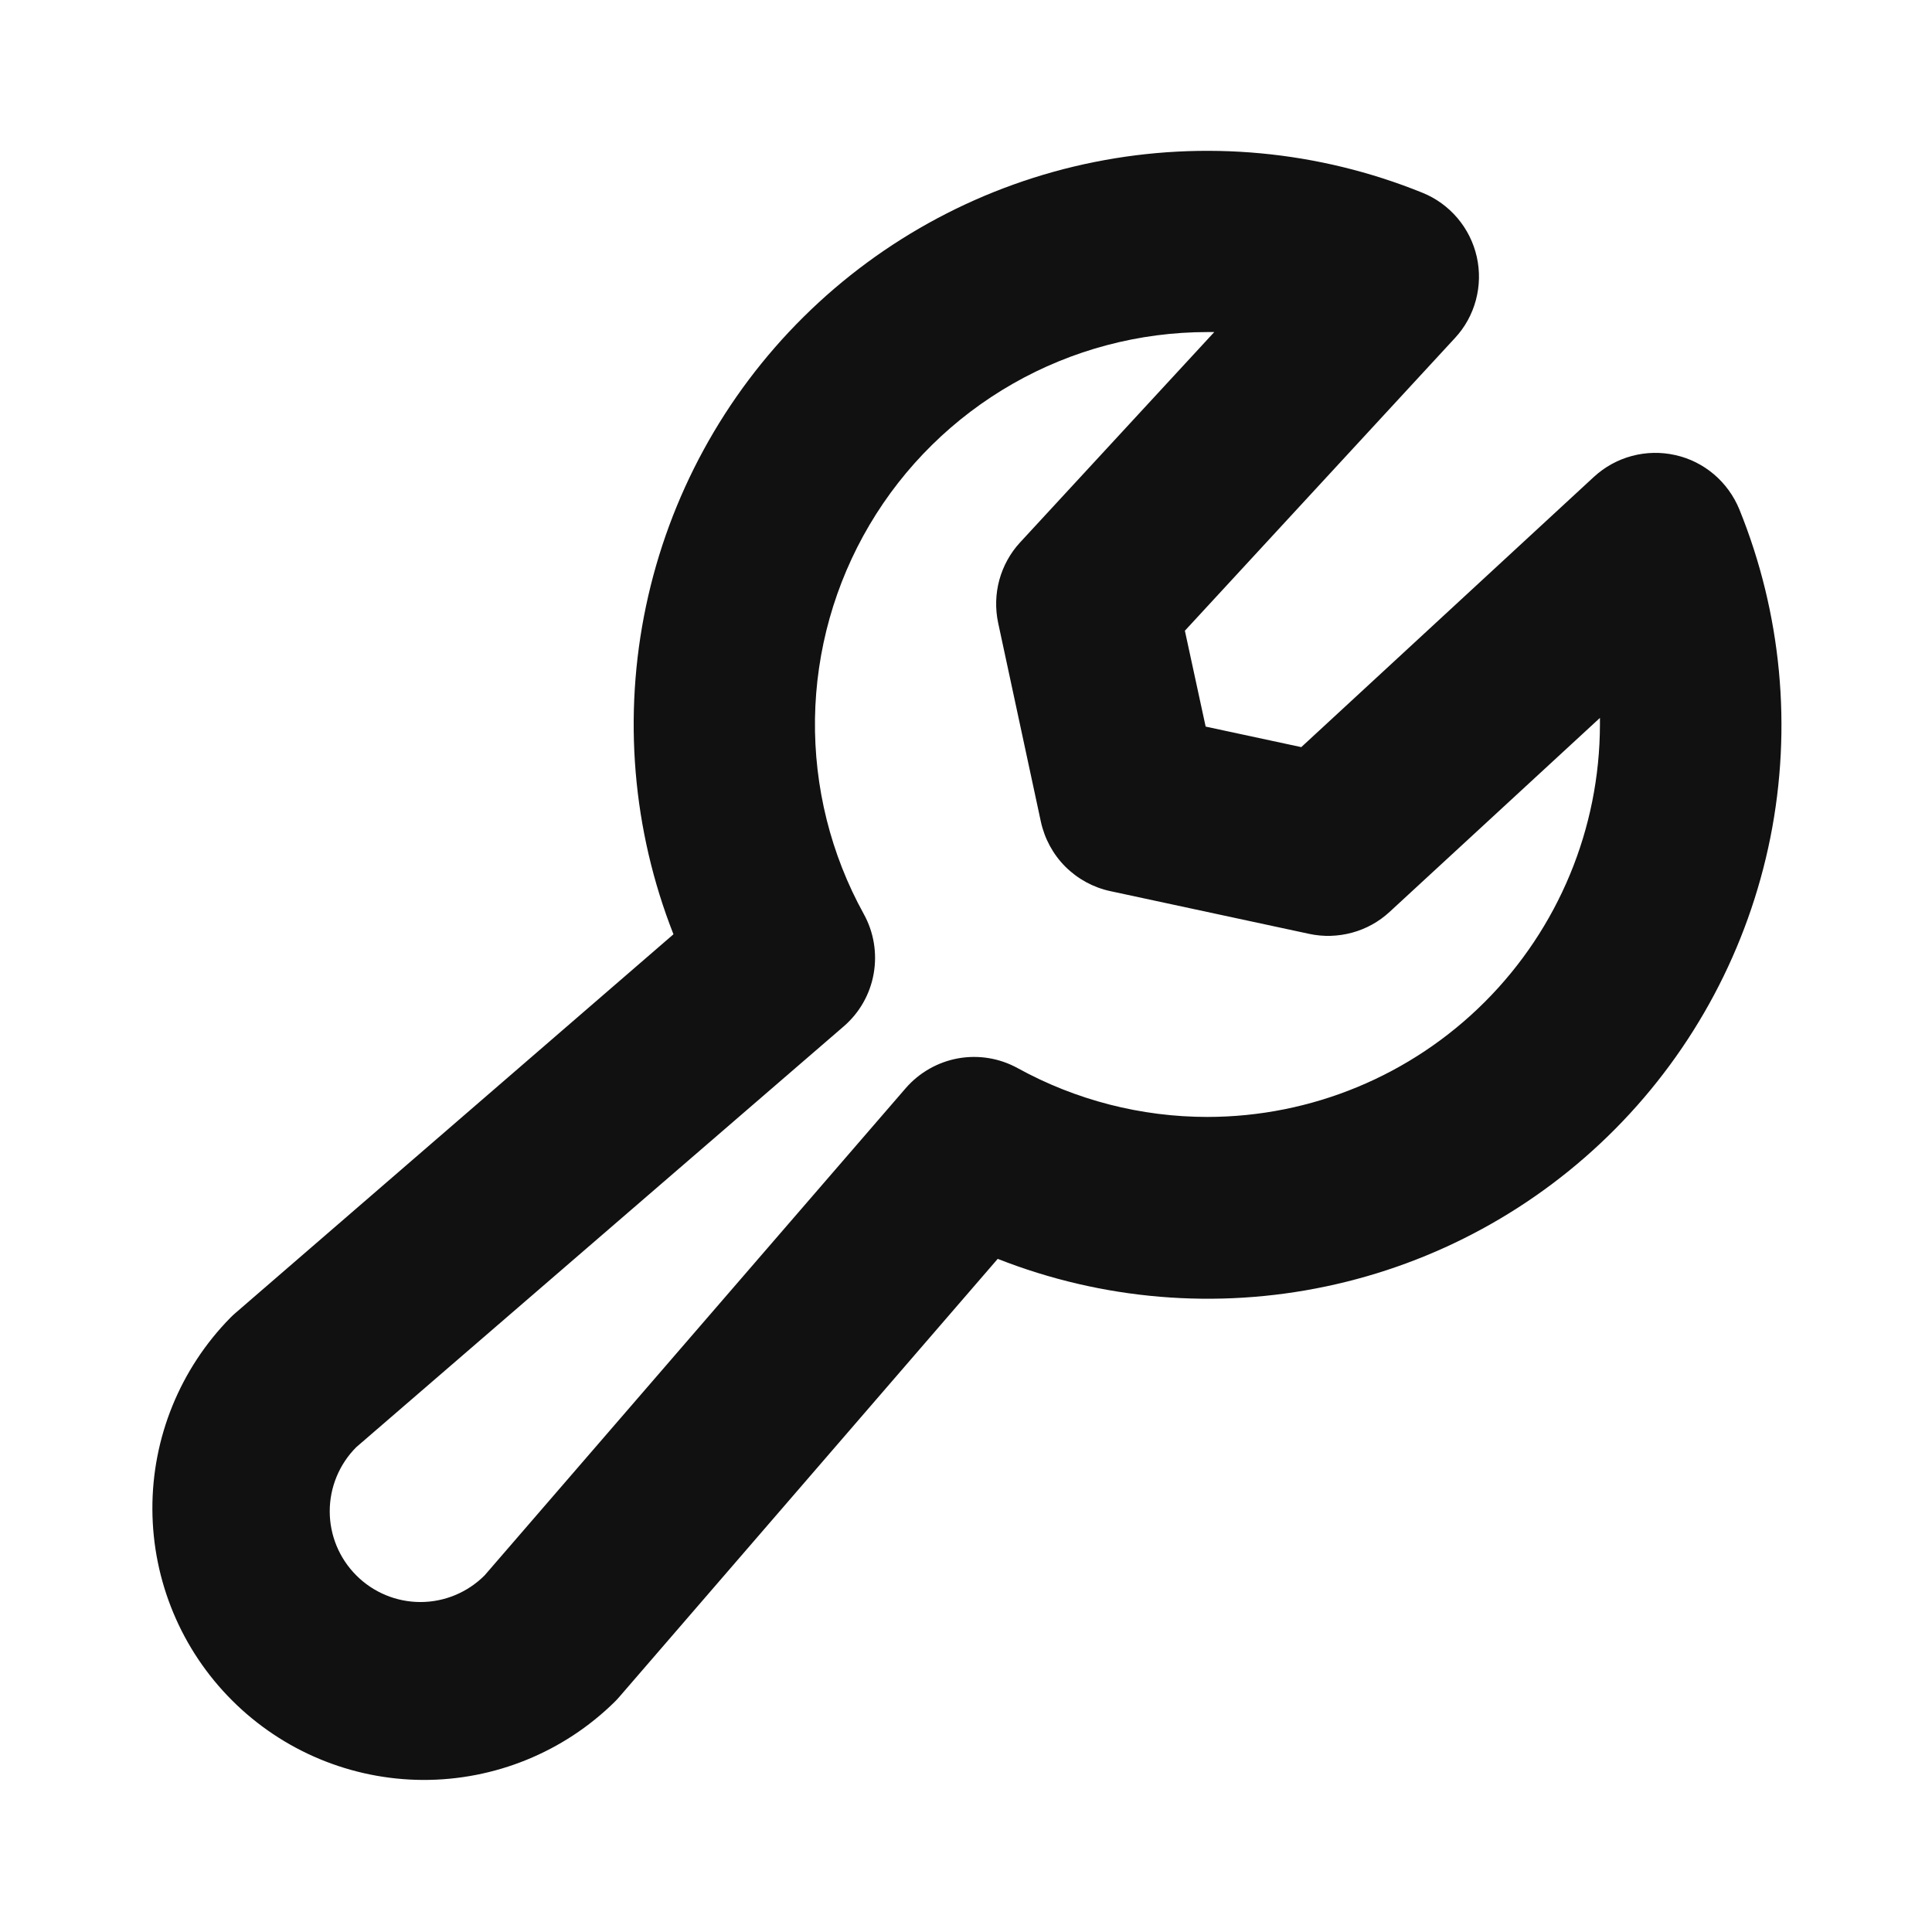
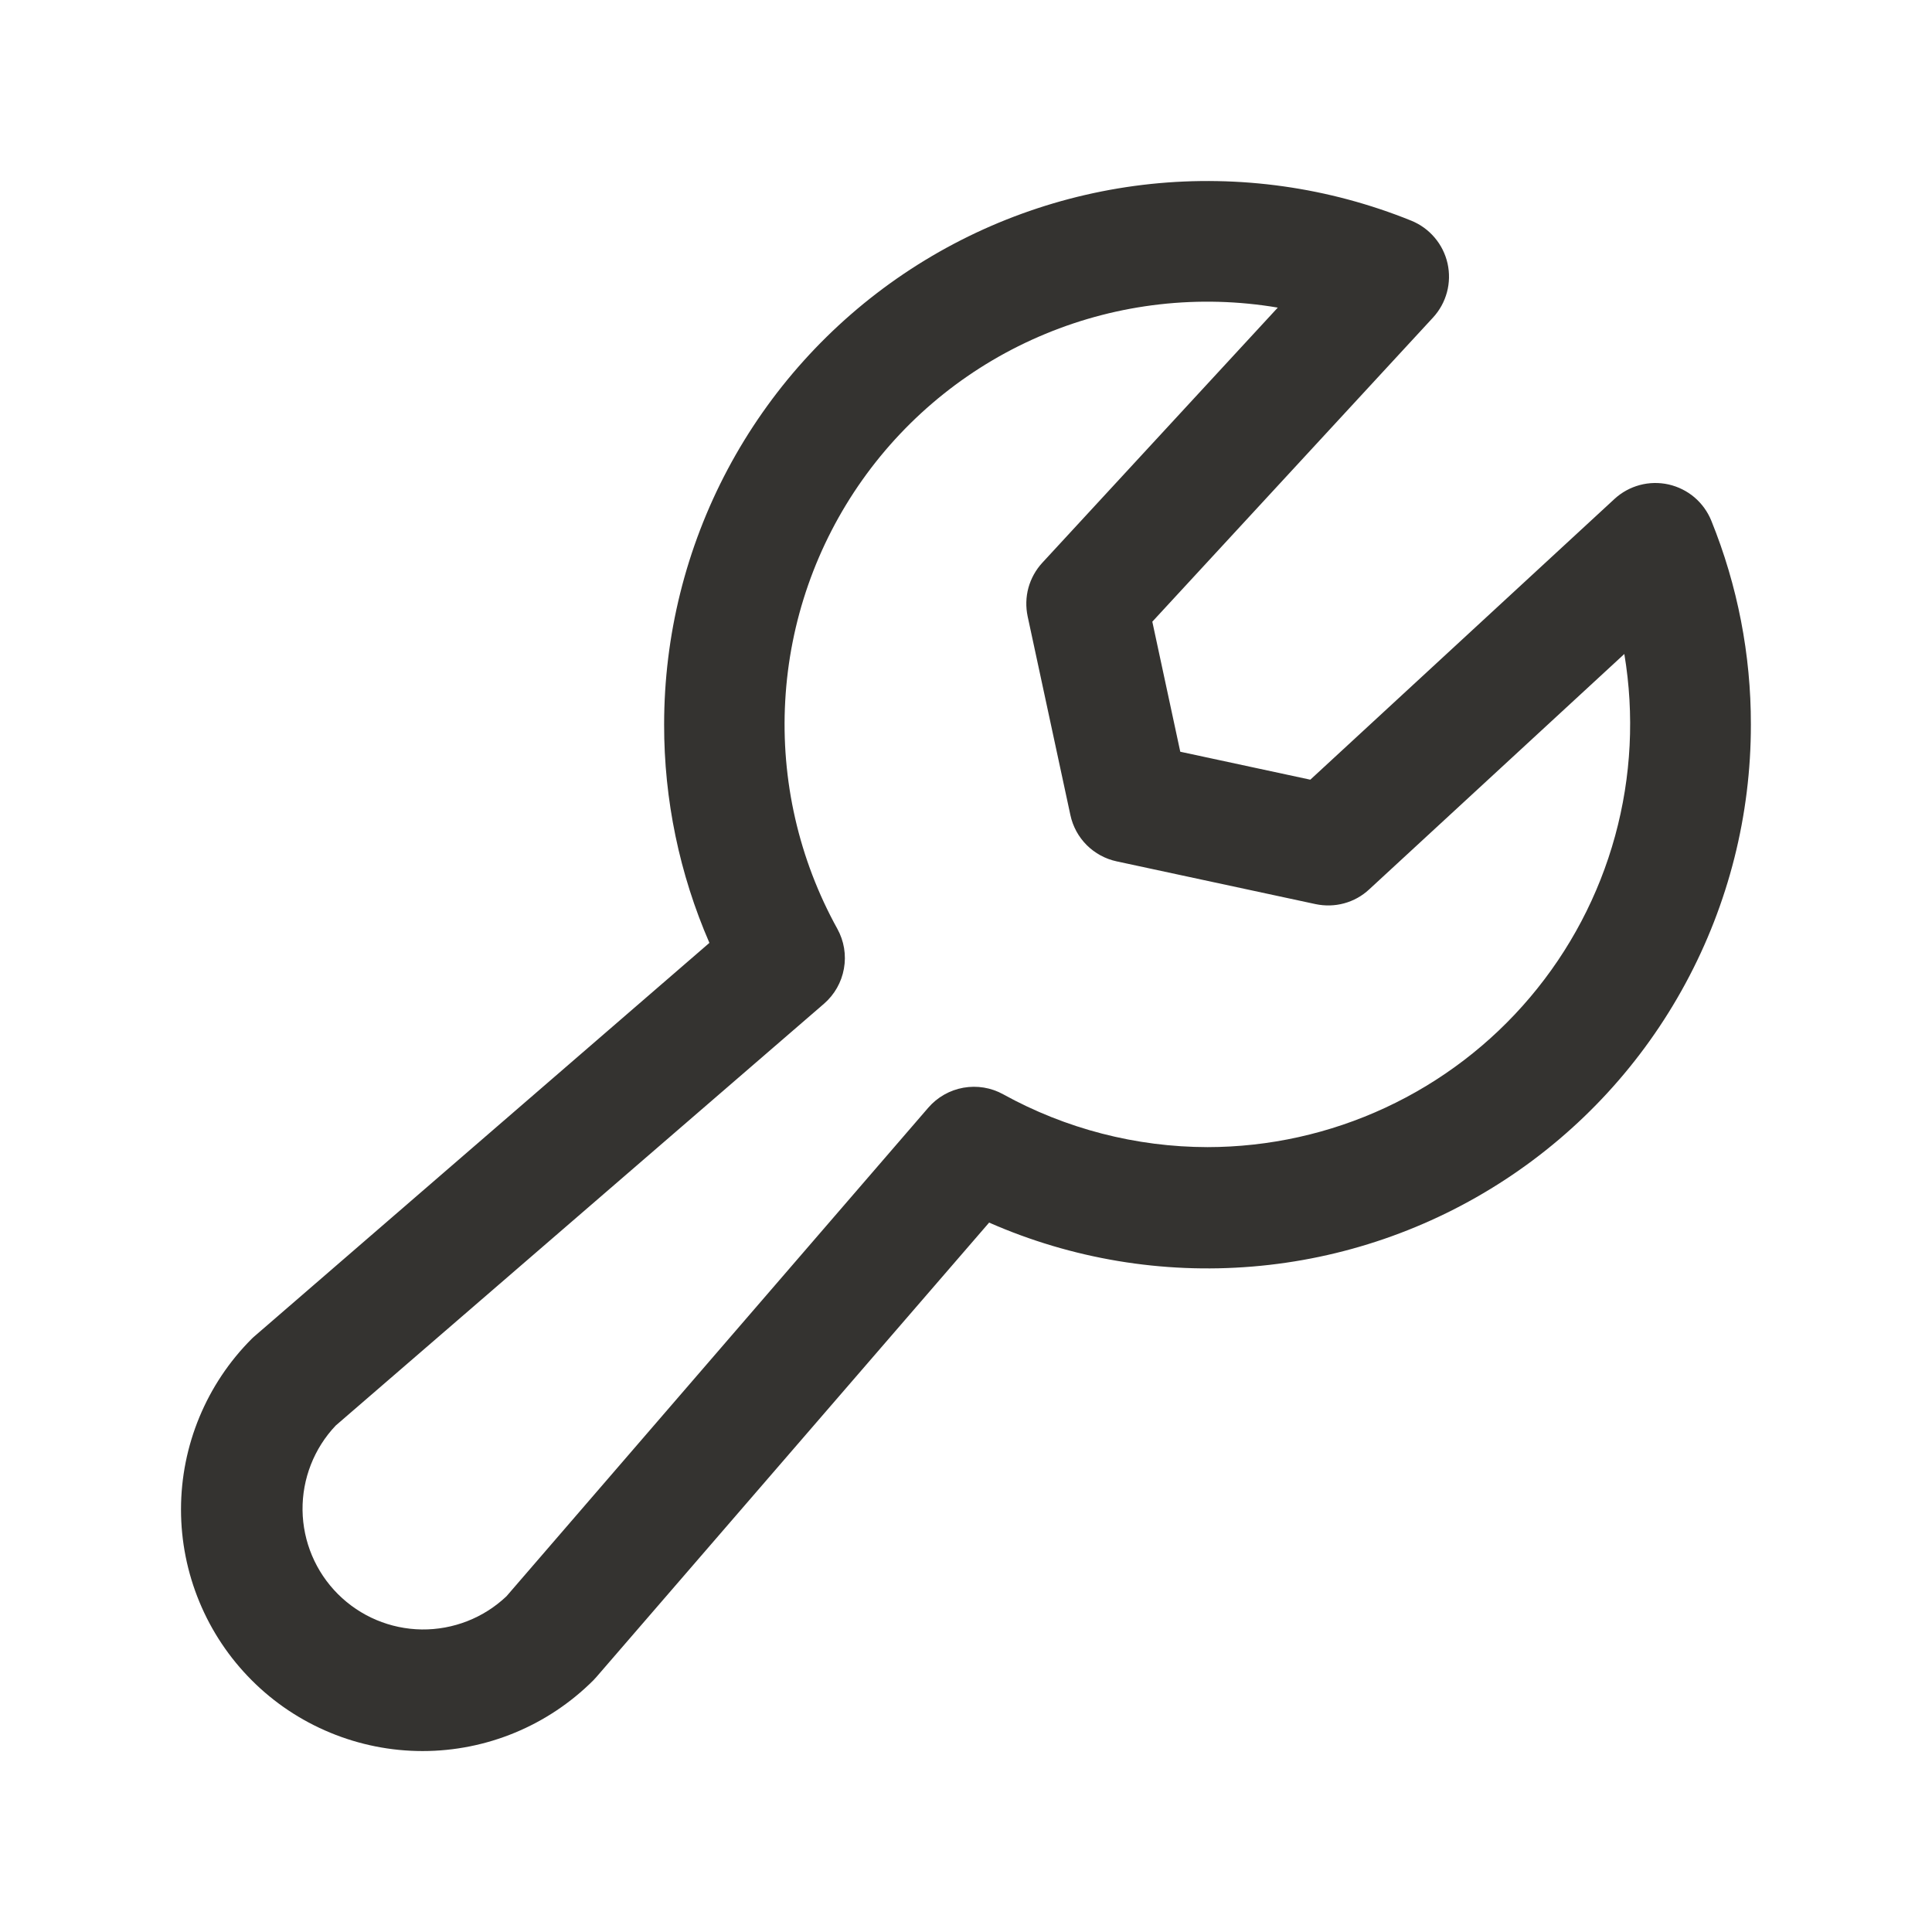
- <svg xmlns="http://www.w3.org/2000/svg" width="24" height="24" viewBox="0 0 24 24" fill="none">
-   <path d="M21.607 6.328C21.538 6.16 21.43 6.01 21.291 5.892C21.153 5.775 20.988 5.692 20.81 5.653C20.632 5.613 20.448 5.617 20.272 5.664C20.096 5.711 19.935 5.8 19.801 5.923L16.165 9.281L14.977 9.026L14.719 7.835L18.074 4.199C18.198 4.066 18.287 3.904 18.334 3.728C18.381 3.552 18.385 3.368 18.345 3.19C18.305 3.013 18.223 2.848 18.105 2.709C17.987 2.57 17.838 2.462 17.669 2.394C16.378 1.871 14.961 1.739 13.595 2.013C12.229 2.287 10.973 2.956 9.983 3.936C8.993 4.916 8.312 6.166 8.025 7.529C7.738 8.892 7.856 10.31 8.366 11.606L2.922 16.313C2.902 16.331 2.881 16.349 2.862 16.369C2.238 17.004 1.889 17.859 1.893 18.75C1.897 19.64 2.252 20.493 2.882 21.122C3.511 21.752 4.364 22.107 5.254 22.111C6.145 22.114 7 21.766 7.635 21.142C7.655 21.123 7.673 21.102 7.691 21.082L12.394 15.638C13.691 16.149 15.11 16.268 16.474 15.98C17.838 15.693 19.088 15.011 20.069 14.02C21.05 13.029 21.718 11.772 21.992 10.405C22.265 9.038 22.131 7.62 21.607 6.328ZM15 13.875C14.176 13.875 13.366 13.667 12.644 13.27C12.418 13.145 12.157 13.102 11.903 13.147C11.649 13.193 11.419 13.324 11.25 13.519L6.02 19.57C5.808 19.782 5.522 19.901 5.223 19.901C4.924 19.901 4.637 19.782 4.426 19.57C4.215 19.359 4.096 19.073 4.096 18.774C4.096 18.475 4.215 18.188 4.426 17.977L10.481 12.75C10.677 12.581 10.808 12.351 10.853 12.096C10.898 11.842 10.855 11.58 10.73 11.354C10.32 10.612 10.112 9.776 10.124 8.928C10.137 8.08 10.37 7.251 10.801 6.521C11.232 5.791 11.847 5.186 12.583 4.766C13.319 4.346 14.152 4.125 15 4.125H15.084L12.672 6.738C12.55 6.87 12.462 7.03 12.414 7.204C12.367 7.378 12.362 7.56 12.399 7.736L12.93 10.207C12.976 10.418 13.081 10.613 13.234 10.766C13.388 10.919 13.582 11.025 13.793 11.07L16.264 11.601C16.44 11.639 16.622 11.633 16.796 11.586C16.97 11.539 17.13 11.45 17.262 11.328L19.875 8.918C19.875 8.946 19.875 8.973 19.875 9.001C19.873 10.293 19.359 11.532 18.445 12.446C17.531 13.36 16.292 13.874 15 13.875Z" fill="#111111" />
+ <svg xmlns="http://www.w3.org/2000/svg" width="32" height="32" viewBox="0 0 32 32" fill="none">
+   <path d="M28.345 8.625C28.284 8.475 28.188 8.342 28.065 8.237C27.942 8.133 27.795 8.06 27.637 8.024C27.479 7.989 27.315 7.992 27.159 8.034C27.003 8.076 26.859 8.155 26.74 8.265L21.703 12.914L19.549 12.451L19.086 10.297L23.735 5.26C23.845 5.141 23.924 4.997 23.966 4.841C24.008 4.685 24.011 4.521 23.976 4.363C23.94 4.205 23.867 4.058 23.762 3.935C23.658 3.812 23.525 3.716 23.375 3.655C22.009 3.102 20.527 2.894 19.062 3.047C17.596 3.201 16.19 3.712 14.968 4.536C13.746 5.36 12.745 6.472 12.053 7.773C11.361 9.075 11 10.526 11 12C10.998 13.245 11.254 14.476 11.75 15.617L4.224 22.125C4.205 22.14 4.188 22.157 4.17 22.174C3.42 22.924 2.998 23.942 2.998 25.002C2.998 25.528 3.102 26.048 3.303 26.533C3.504 27.019 3.799 27.46 4.17 27.831C4.541 28.203 4.982 28.497 5.468 28.698C5.953 28.899 6.473 29.003 6.999 29.003C8.06 29.003 9.077 28.581 9.828 27.831C9.844 27.815 9.861 27.796 9.876 27.779L16.383 20.25C17.753 20.852 19.252 21.102 20.744 20.978C22.235 20.855 23.672 20.361 24.925 19.542C26.178 18.723 27.207 17.604 27.918 16.287C28.63 14.97 29.002 13.497 29 12C29.002 10.843 28.779 9.697 28.345 8.625ZM20 19C18.816 18.998 17.652 18.697 16.616 18.125C16.416 18.014 16.183 17.976 15.957 18.016C15.731 18.056 15.526 18.173 15.376 18.346L8.389 26.439C8.011 26.798 7.507 26.995 6.986 26.989C6.464 26.982 5.966 26.772 5.597 26.403C5.228 26.034 5.018 25.536 5.011 25.014C5.005 24.493 5.202 23.989 5.561 23.611L13.648 16.625C13.821 16.475 13.938 16.27 13.978 16.044C14.019 15.818 13.98 15.585 13.869 15.384C13.231 14.231 12.932 12.921 13.006 11.606C13.079 10.29 13.522 9.023 14.284 7.948C15.046 6.873 16.096 6.035 17.313 5.531C18.53 5.026 19.865 4.875 21.164 5.095L17.264 9.321C17.155 9.439 17.077 9.581 17.034 9.735C16.992 9.89 16.988 10.052 17.021 10.209L17.729 13.5C17.769 13.688 17.863 13.861 17.999 13.997C18.136 14.133 18.308 14.227 18.496 14.267L21.79 14.975C21.947 15.008 22.109 15.004 22.263 14.962C22.418 14.92 22.56 14.841 22.677 14.732L26.904 10.832C27.072 11.836 27.02 12.865 26.751 13.846C26.482 14.828 26.002 15.739 25.345 16.516C24.688 17.294 23.869 17.918 22.946 18.347C22.023 18.776 21.018 18.999 20 19Z" fill="#343330" />
</svg>
